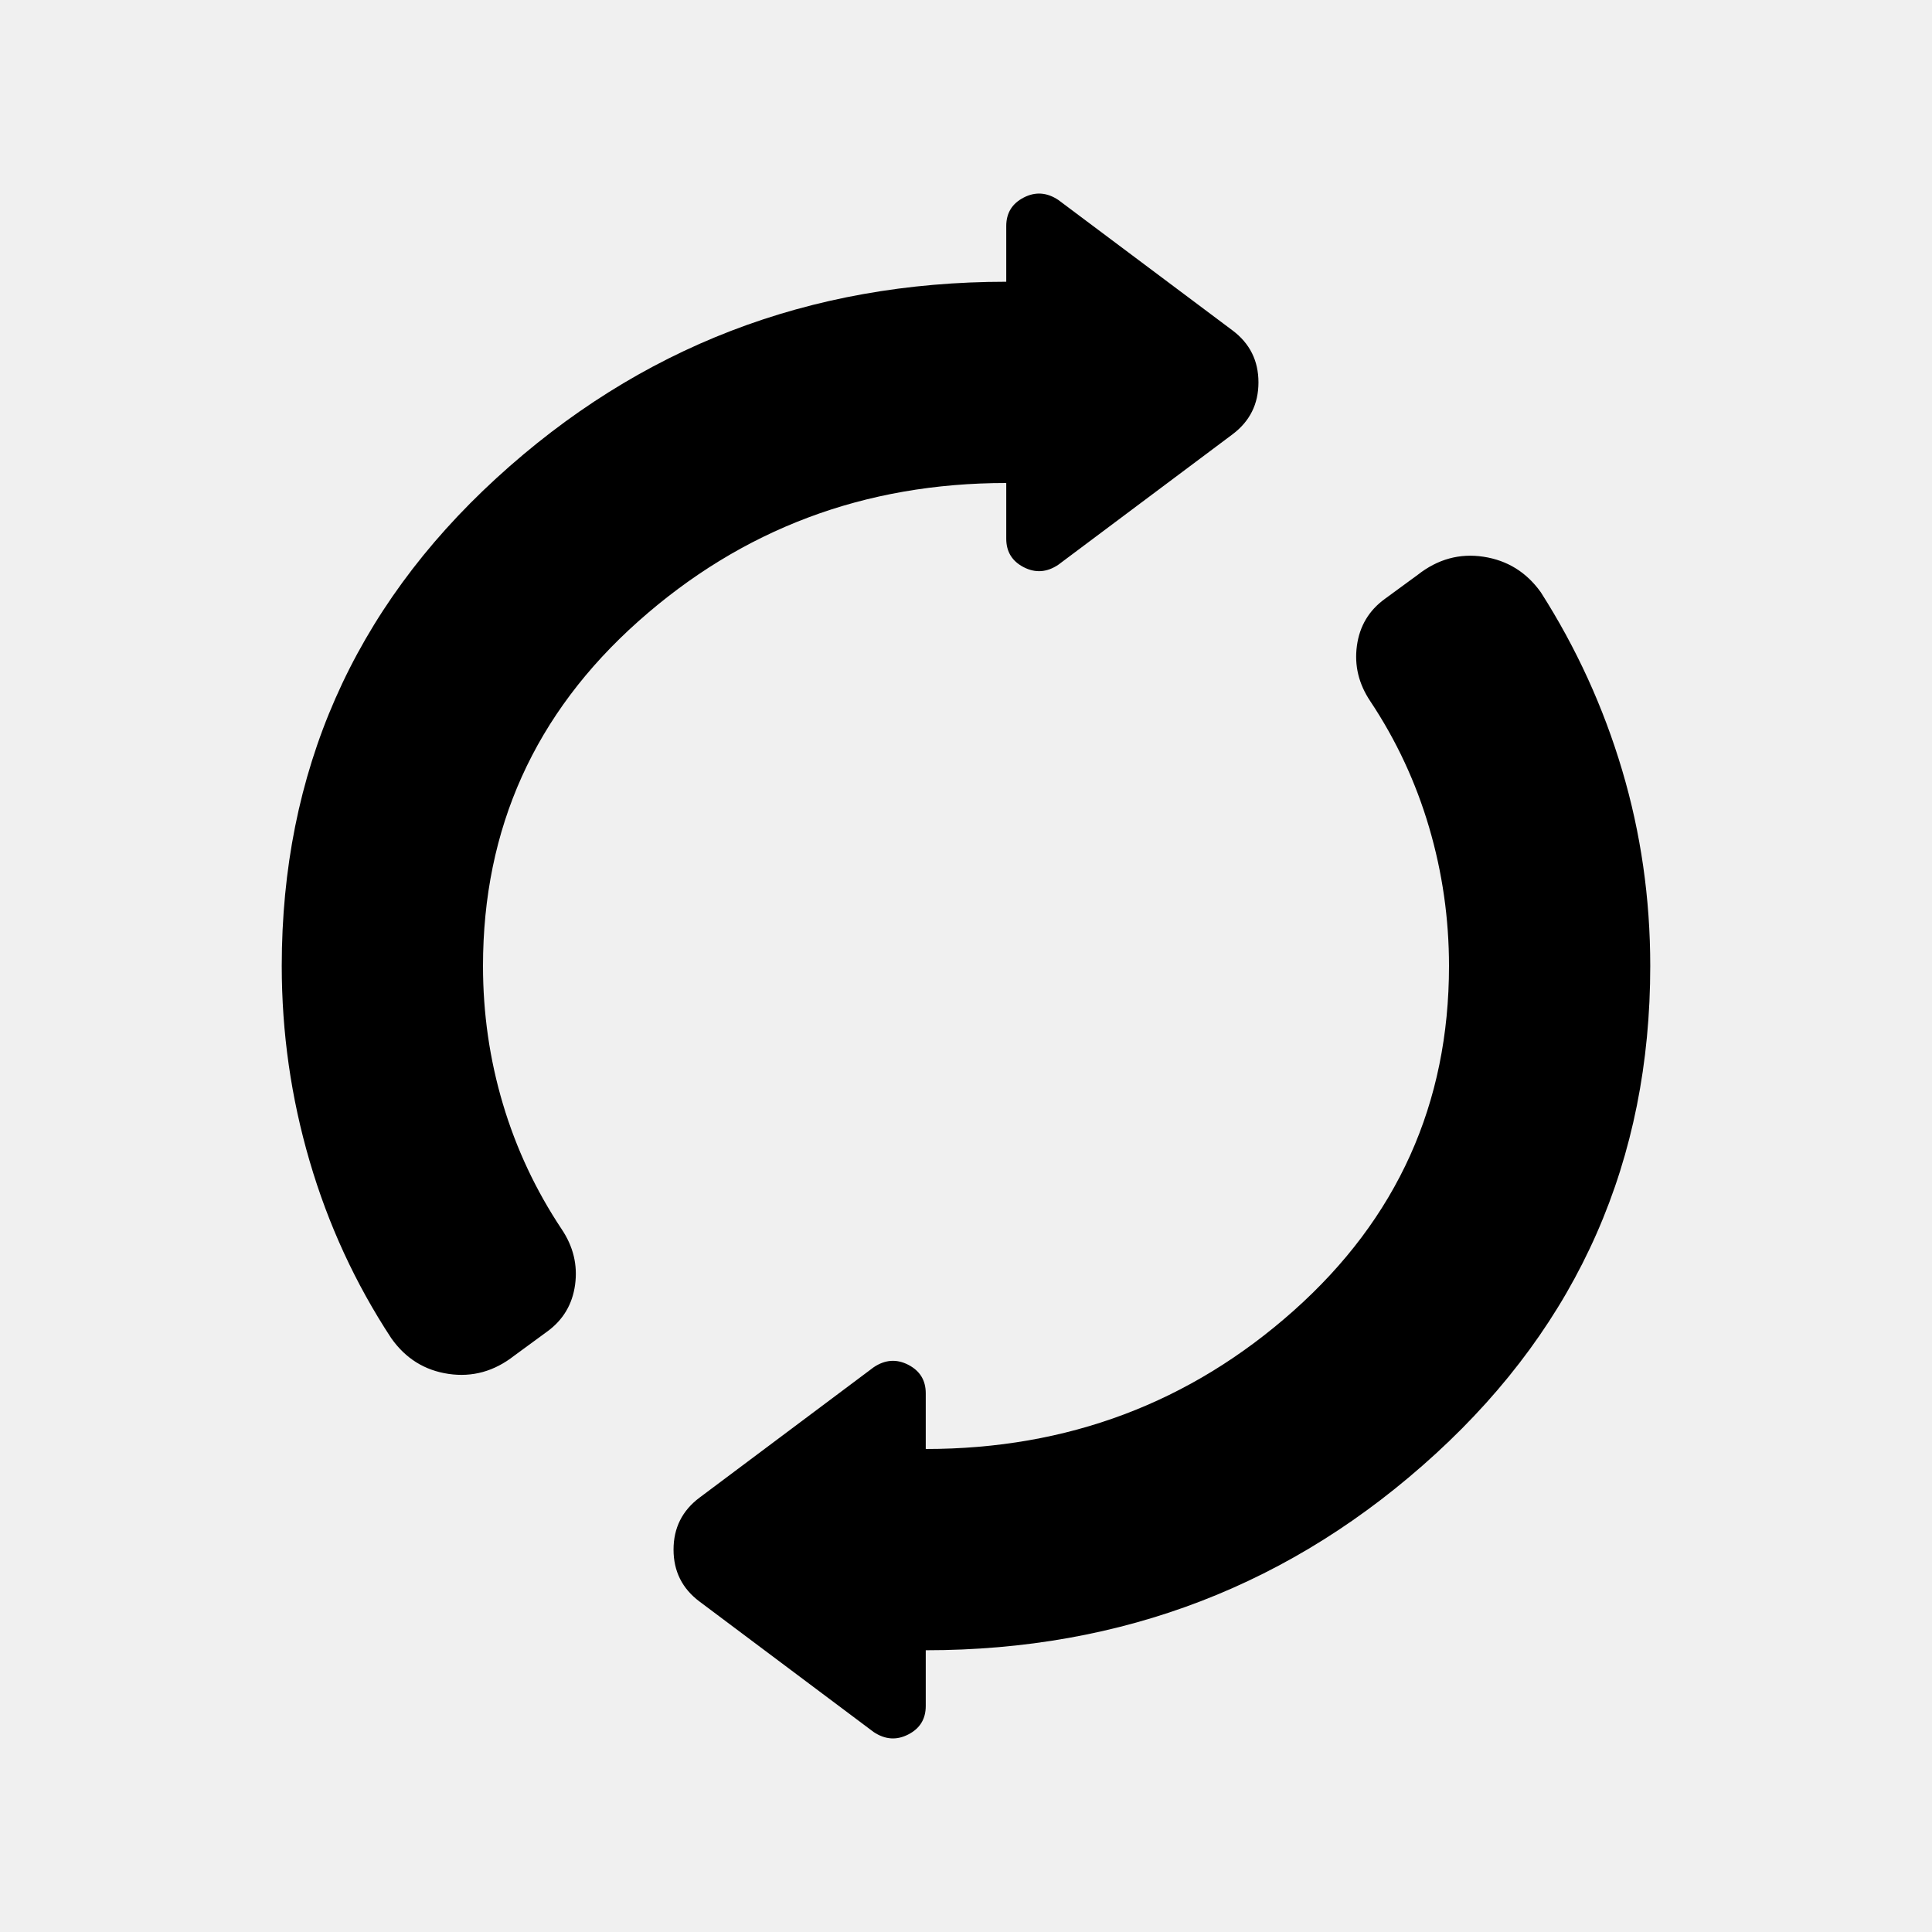
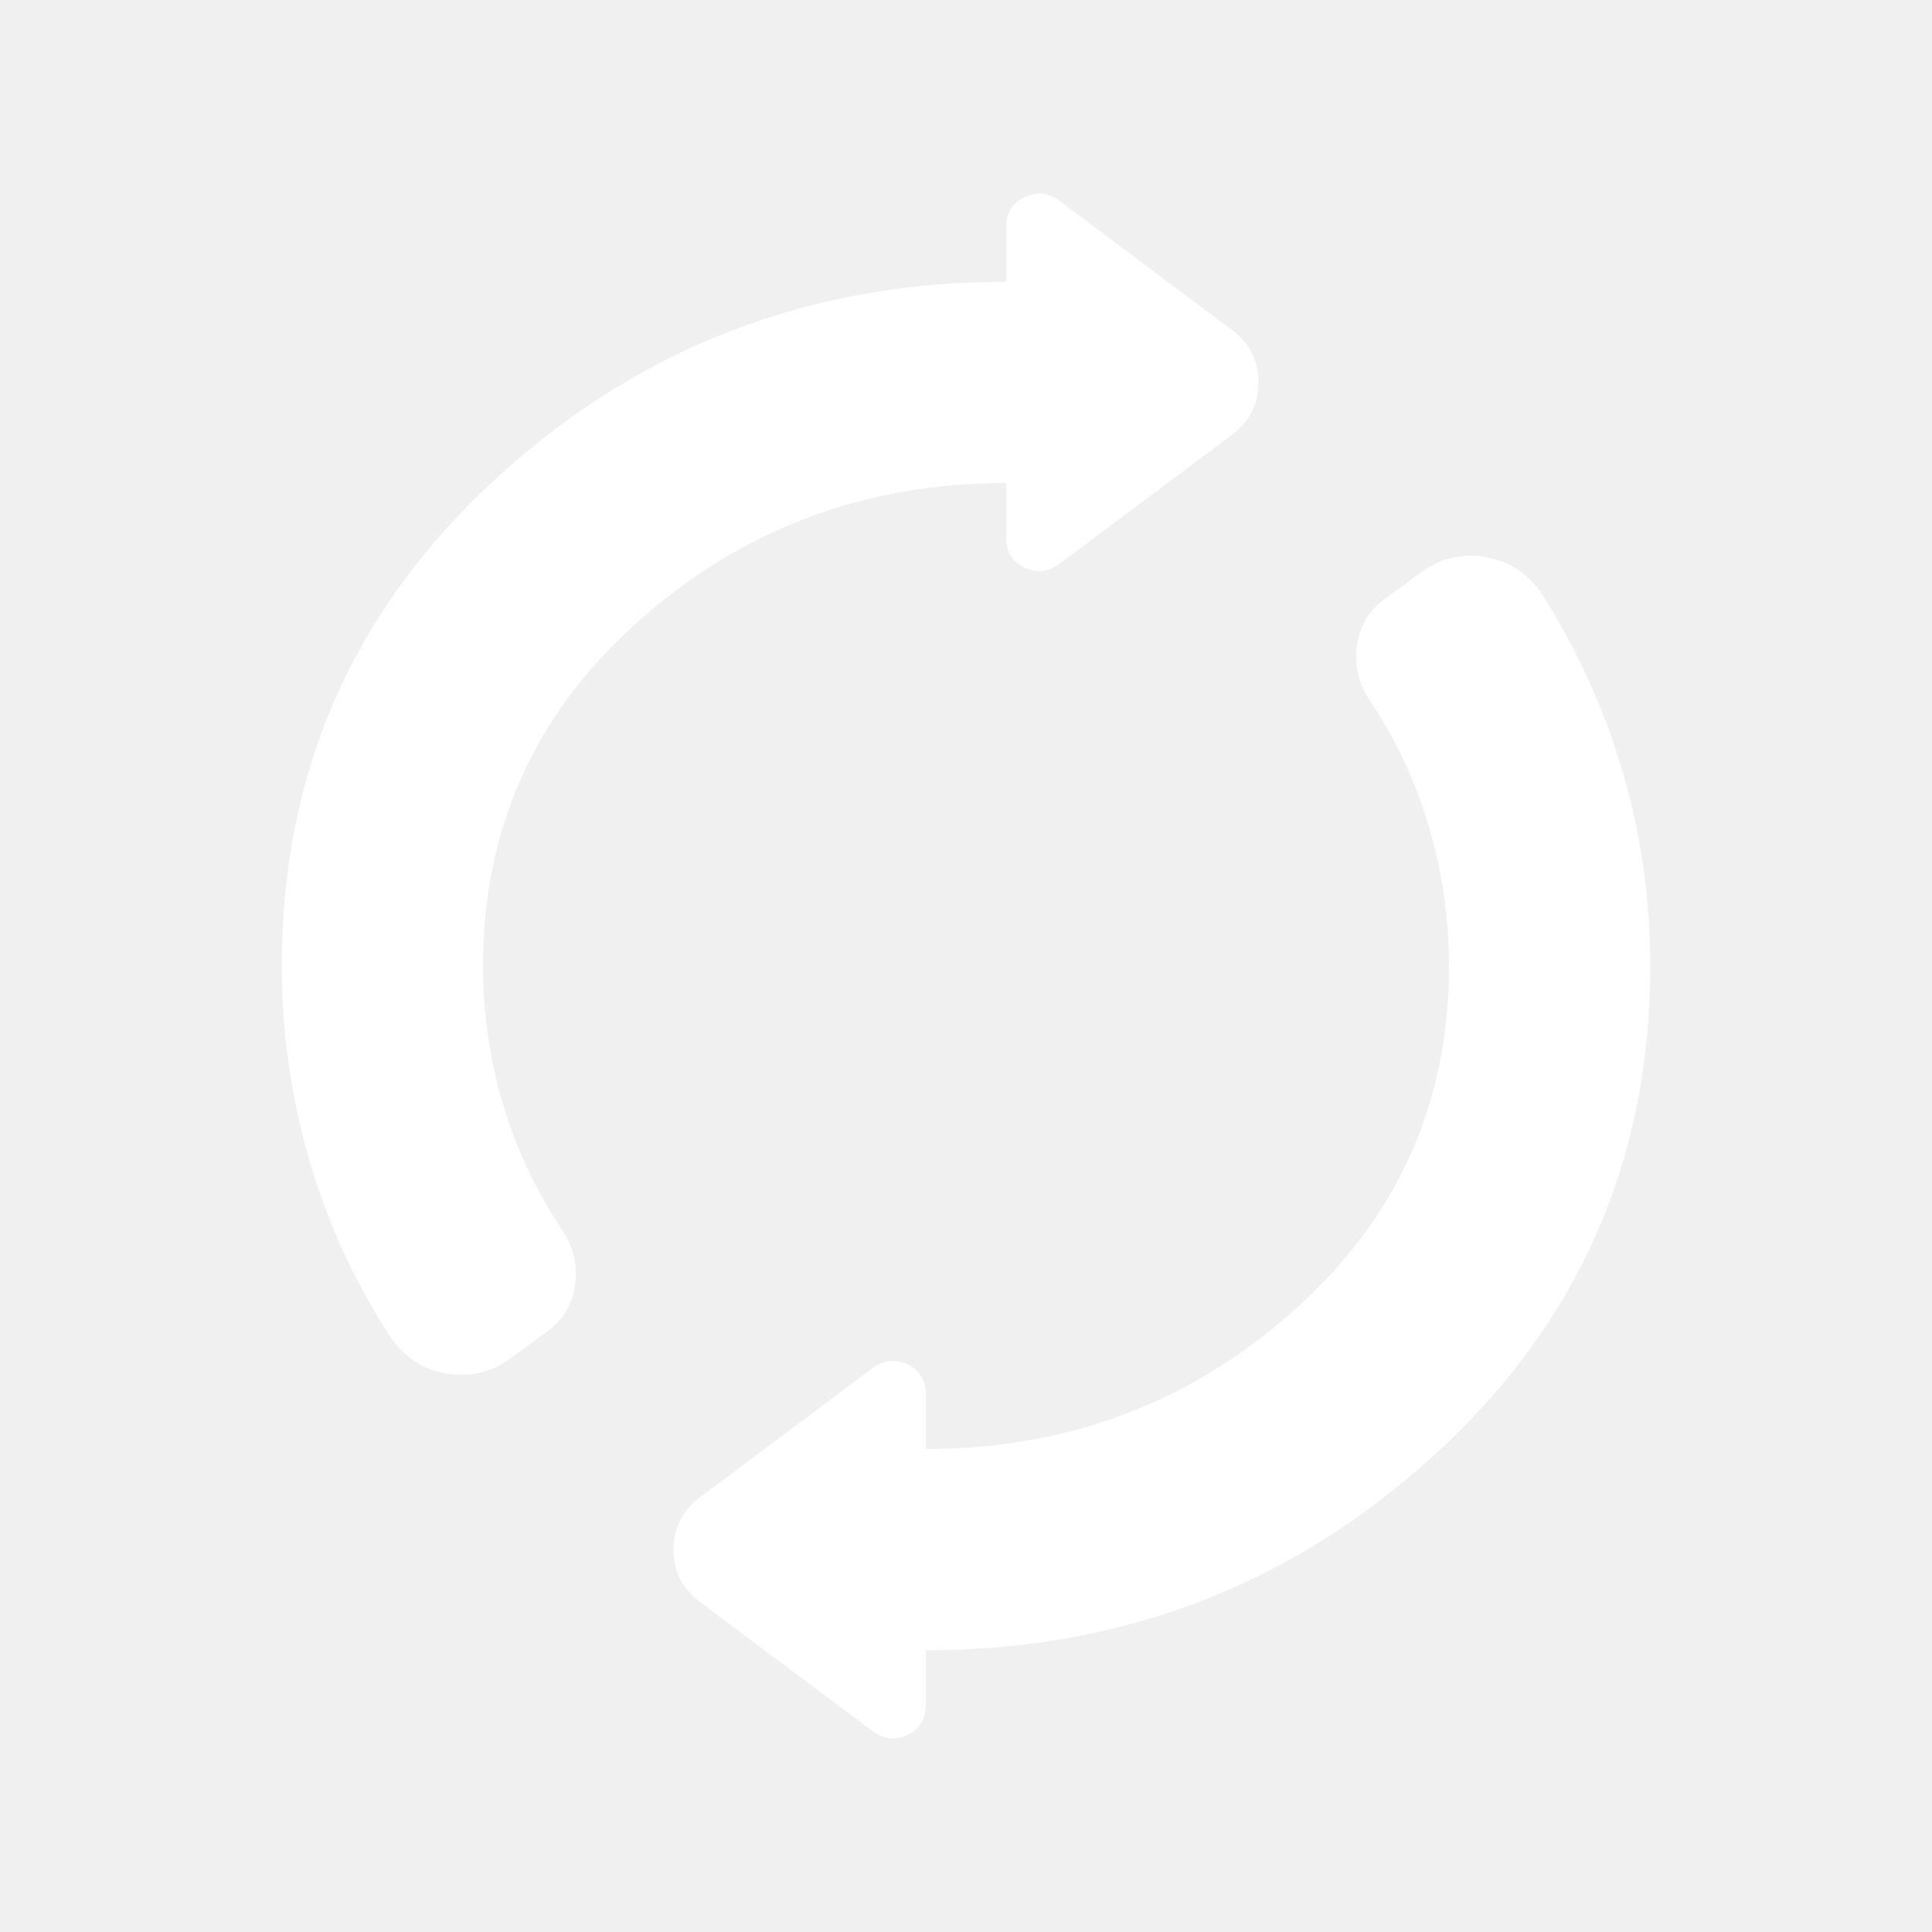
<svg xmlns="http://www.w3.org/2000/svg" width="32" height="32" viewBox="0 0 24 24">
-   <path fill="currentColor" d="M3.5 12q0-3.616 2.664-6.058T12.5 3.5v-.692q0-.242.217-.354t.43.03l2.163 1.62q.323.242.323.646t-.323.646l-2.164 1.62q-.212.142-.429.03t-.217-.354V6Q9.86 6 7.93 7.718T6 12q0 .883.247 1.713t.73 1.556q.217.323.167.69t-.348.583l-.407.298q-.373.293-.818.227t-.711-.444q-.668-1.017-1.014-2.2Q3.5 13.241 3.5 12m8 8.5v.692q0 .243-.217.354q-.217.112-.43-.03l-2.162-1.62q-.324-.242-.324-.646t.323-.646l2.164-1.62q.212-.142.429-.03t.217.354V18q2.64 0 4.57-1.718T18 12q0-.883-.247-1.722q-.247-.84-.73-1.566q-.217-.323-.167-.69t.348-.583l.407-.298q.373-.293.818-.225t.712.442q.661 1.036 1.01 2.21T20.5 12q0 3.616-2.664 6.058T11.5 20.5" />
+   <path fill="white" d="M3.5 12q0-3.616 2.664-6.058T12.5 3.5v-.692q0-.242.217-.354t.43.03l2.163 1.62q.323.242.323.646t-.323.646l-2.164 1.62q-.212.142-.429.03t-.217-.354V6Q9.86 6 7.93 7.718T6 12q0 .883.247 1.713t.73 1.556q.217.323.167.69t-.348.583l-.407.298q-.373.293-.818.227t-.711-.444q-.668-1.017-1.014-2.2Q3.5 13.241 3.5 12m8 8.5v.692q0 .243-.217.354q-.217.112-.43-.03l-2.162-1.62q-.324-.242-.324-.646t.323-.646l2.164-1.62q.212-.142.429-.03t.217.354V18q2.64 0 4.57-1.718T18 12q0-.883-.247-1.722q-.247-.84-.73-1.566q-.217-.323-.167-.69t.348-.583l.407-.298q.373-.293.818-.225t.712.442q.661 1.036 1.01 2.21T20.5 12q0 3.616-2.664 6.058T11.5 20.5" />
</svg>
